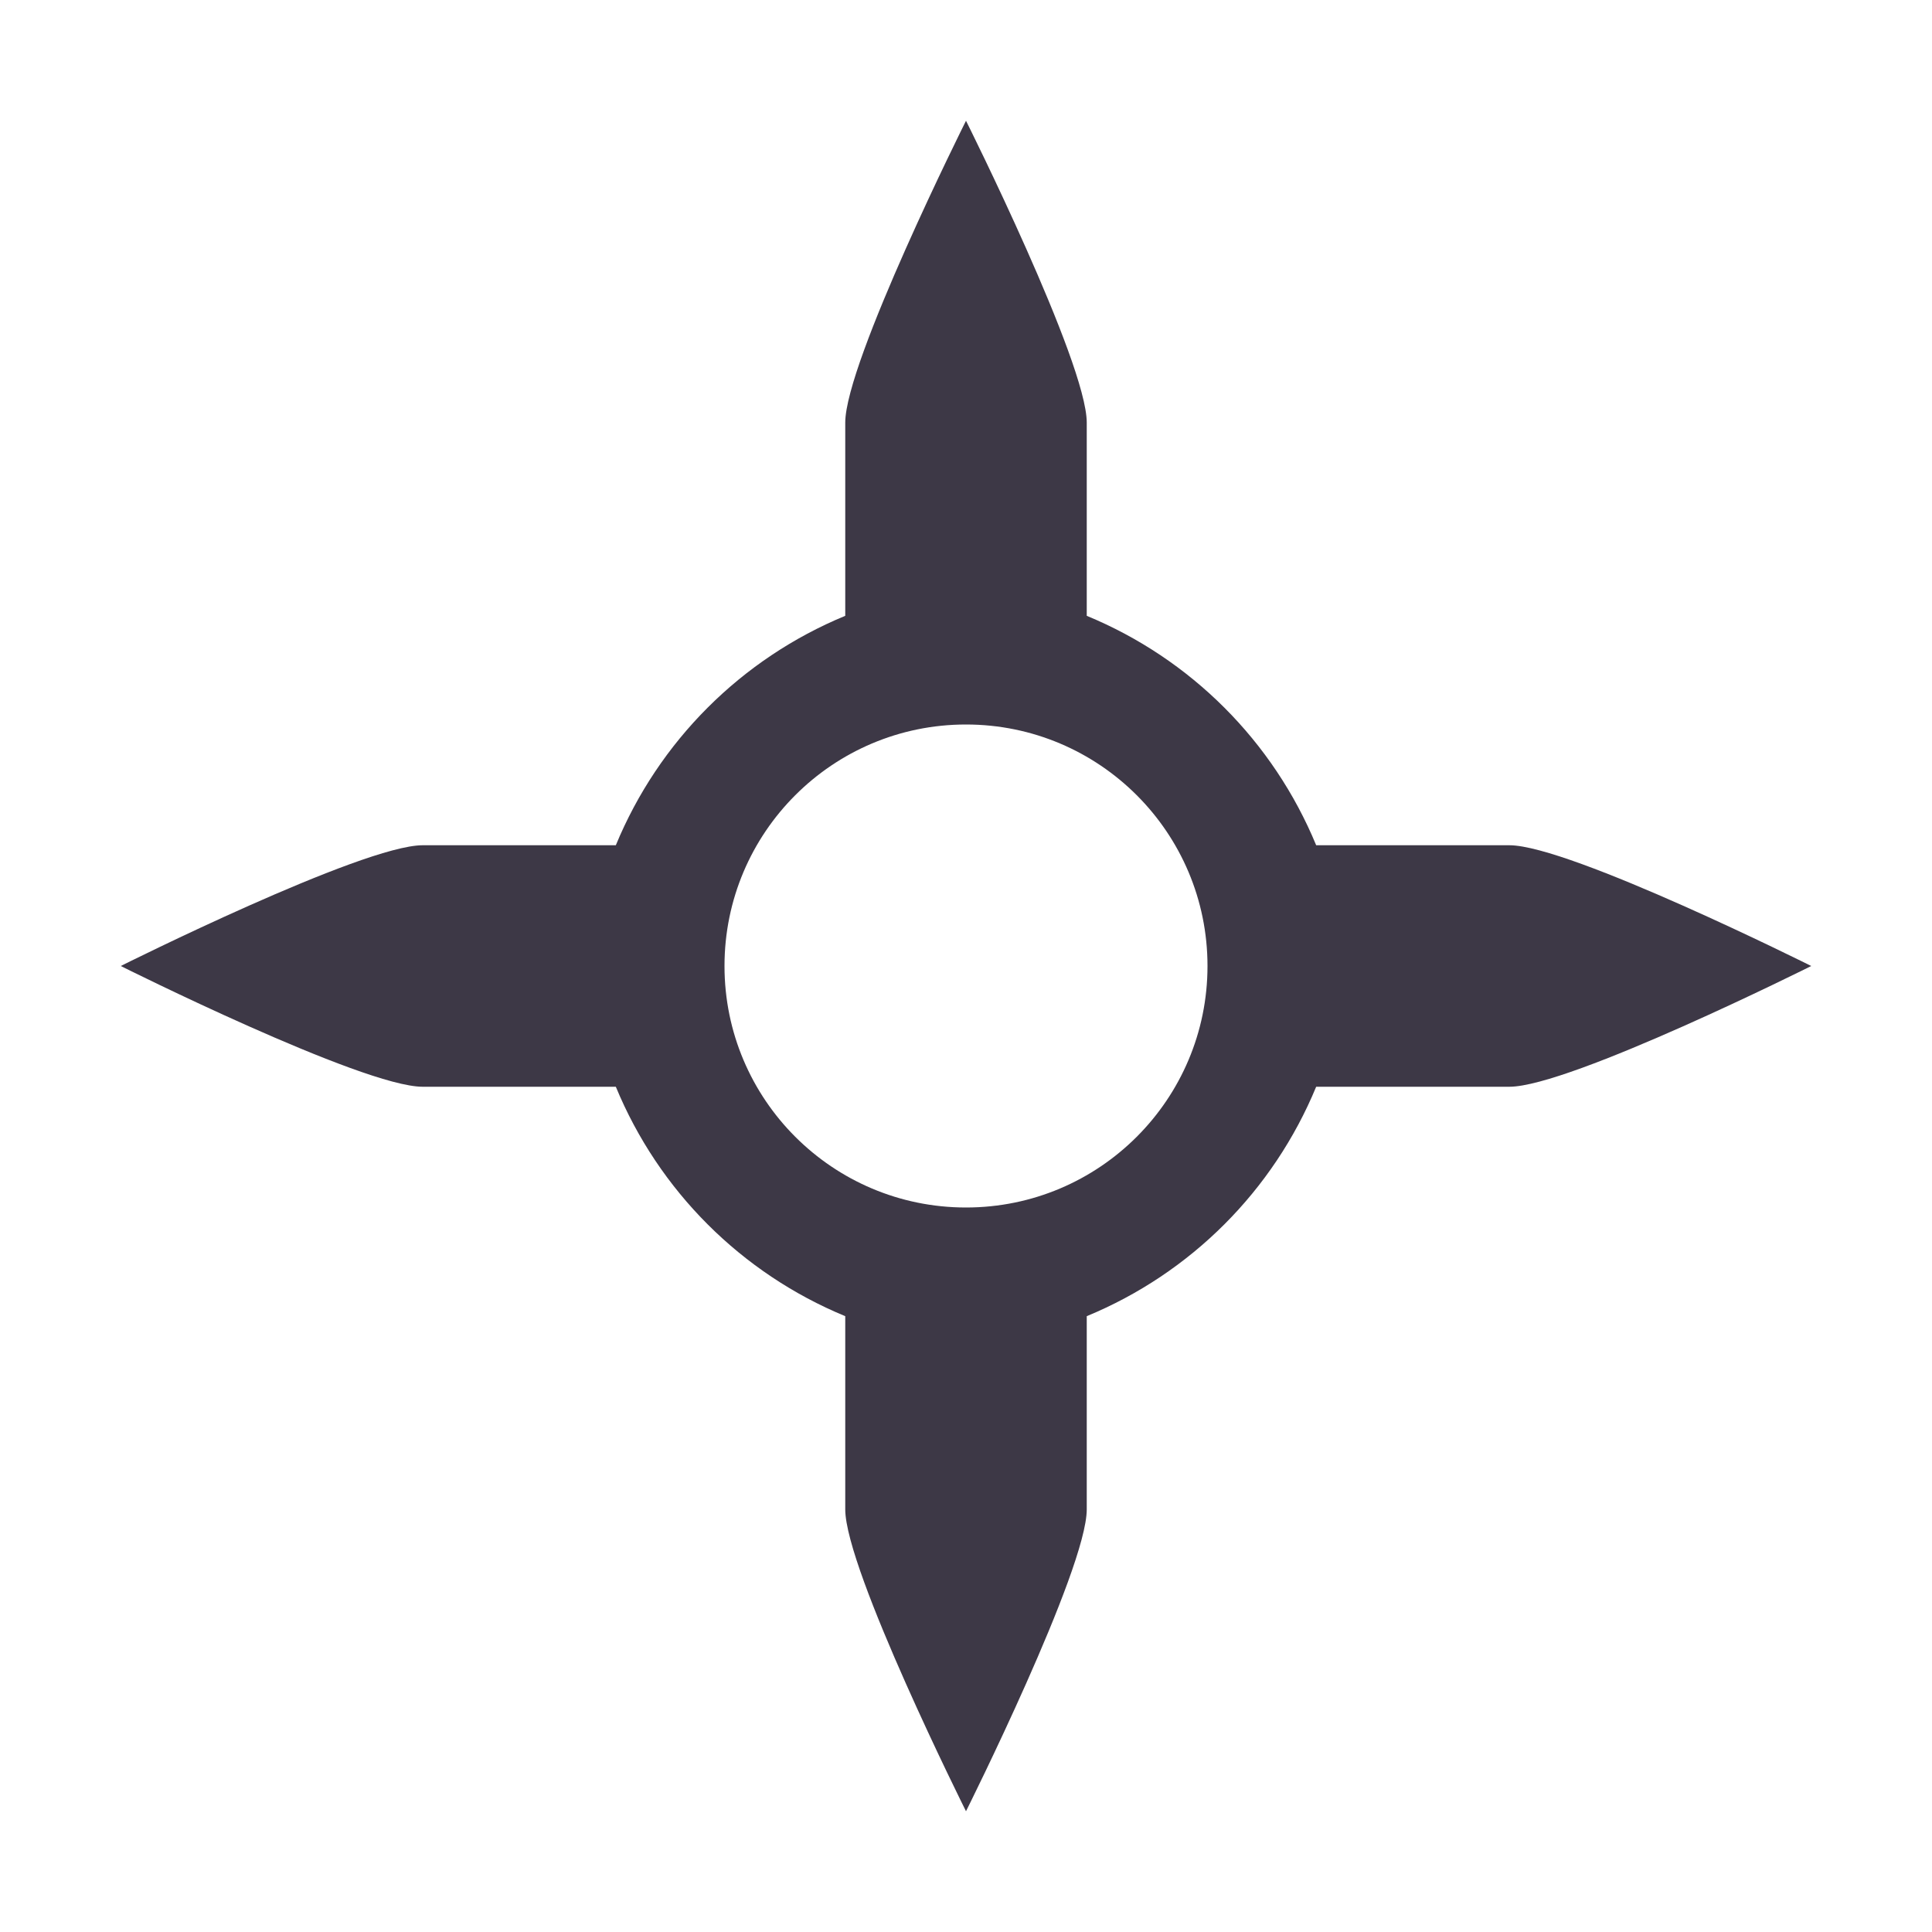
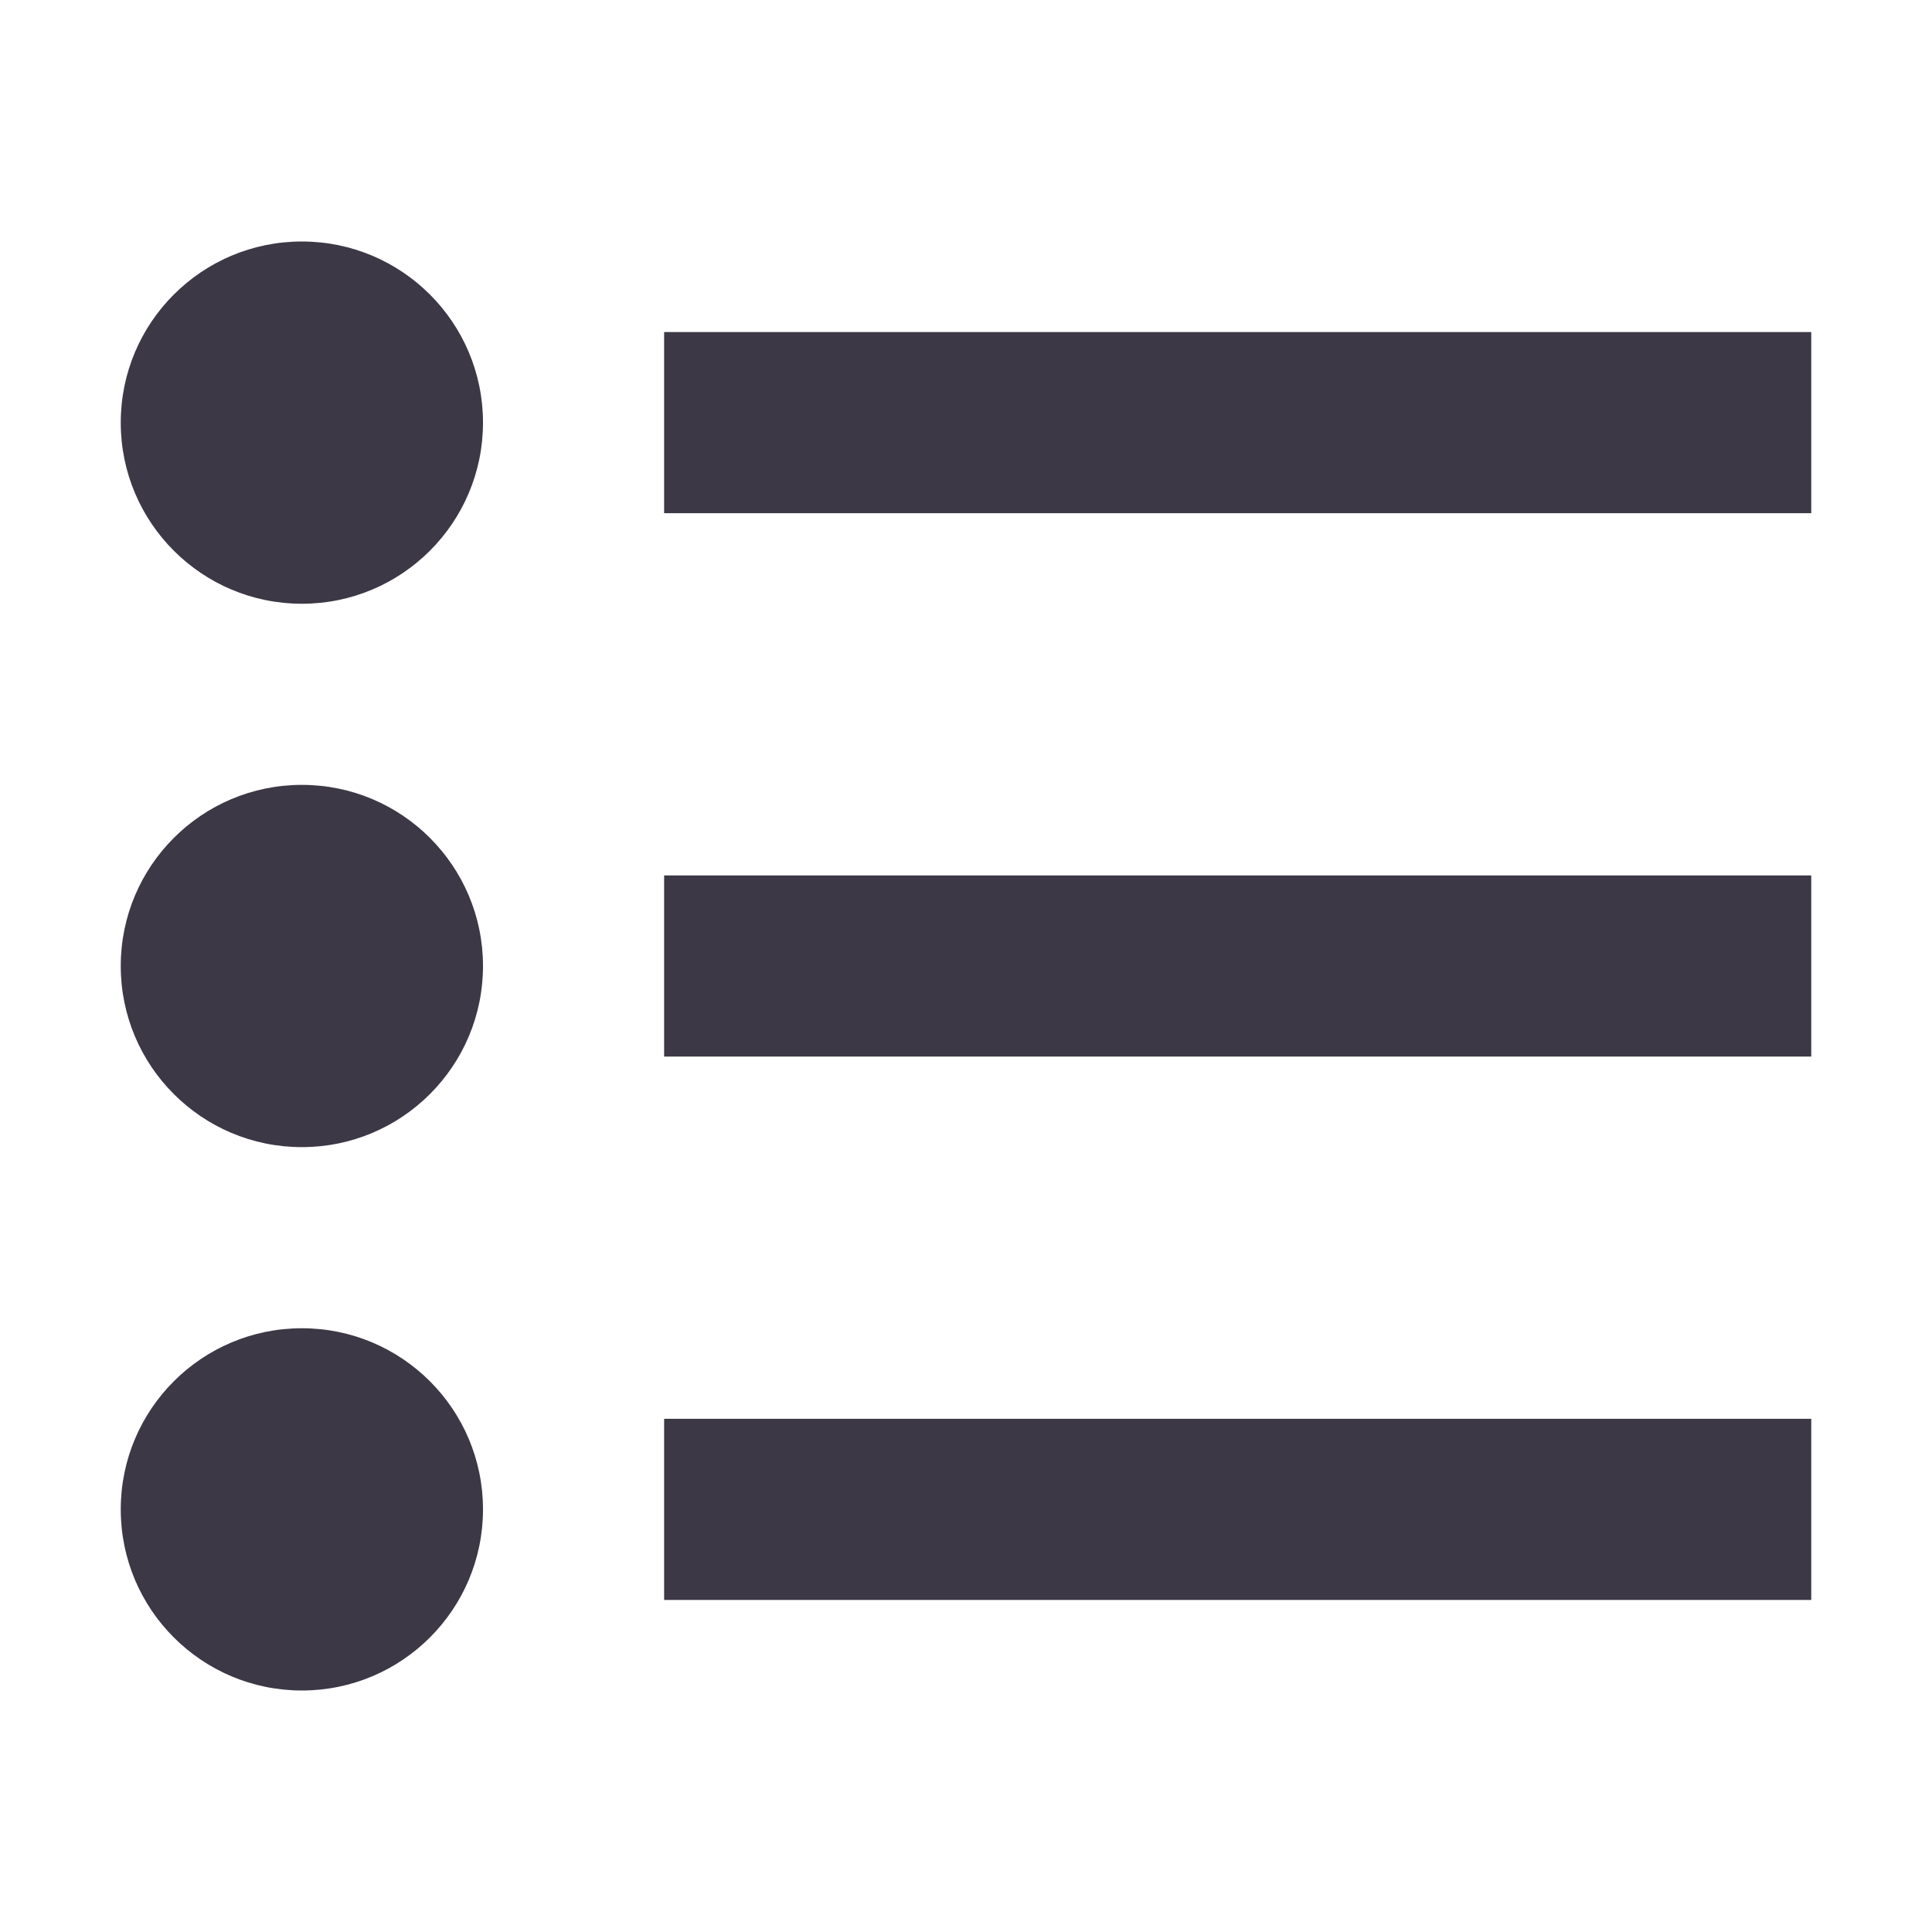
<svg xmlns="http://www.w3.org/2000/svg" viewBox="0 0 16 16">
-   <path fill="#3d3846" d="M8 1C8 1 7 3 7 3.5V5.1A3.5 3.5 0 005.1 7H3.5C3 7 1 8 1 8s2 1 2.5 1H5.1a3.5 3.5 0 001.9 1.9v1.6c0 .5 1 2.5 1 2.5s1-2 1-2.5V10.9A3.5 3.5 0 0010.9 9h1.6c.5 0 2.5-1 2.5-1s-2-1-2.5-1H10.9A3.5 3.5 0 009 5.1V3.5C9 3 8 1 8 1zM8 6a2 2 0 110 4 2 2 0 010-4z" />
+   <path fill="#3d3846" d="M1 3.5a1.5 1.5 0 1 0 3 0a1.5 1.5 0 1 0-3 0M5.5 2.75h9.5v1.5H5.5zM1 8a1.5 1.5 0 1 0 3 0a1.5 1.5 0 1 0-3 0M5.5 7.25h9.5v1.5H5.5zM1 12.5a1.5 1.5 0 1 0 3 0a1.5 1.5 0 1 0-3 0M5.5 11.75h9.5v1.5H5.5z" />
</svg>
